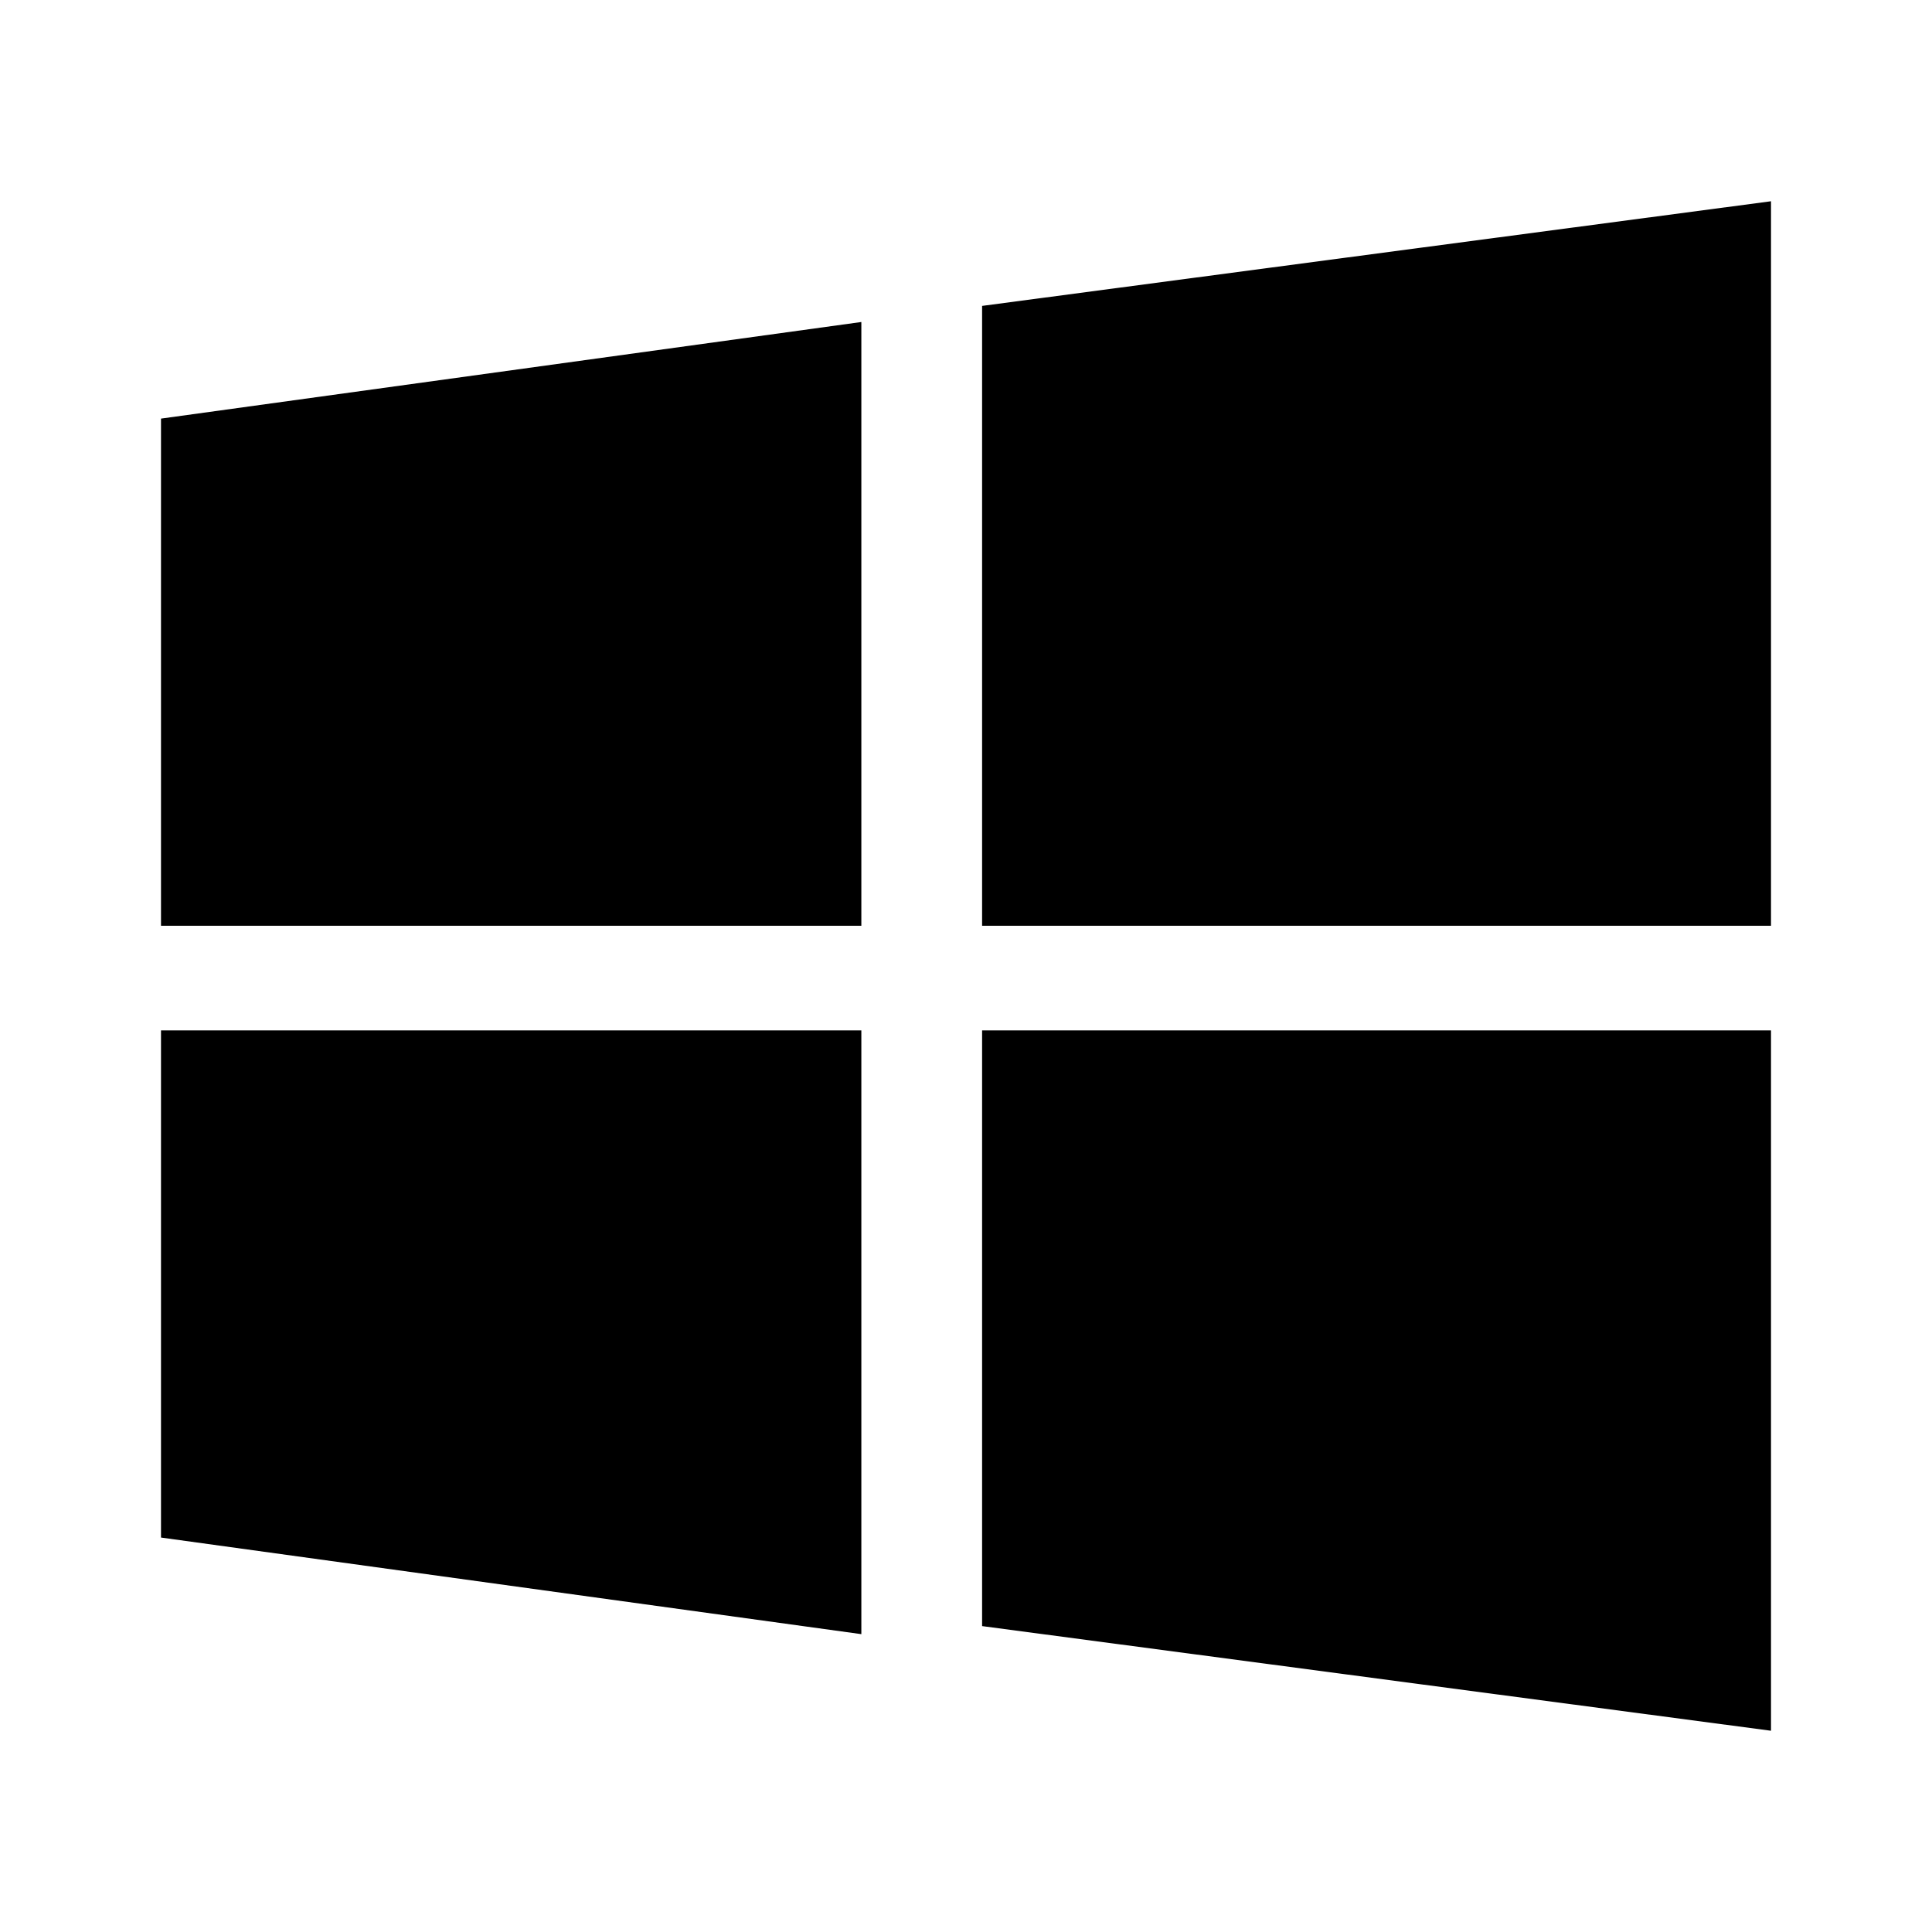
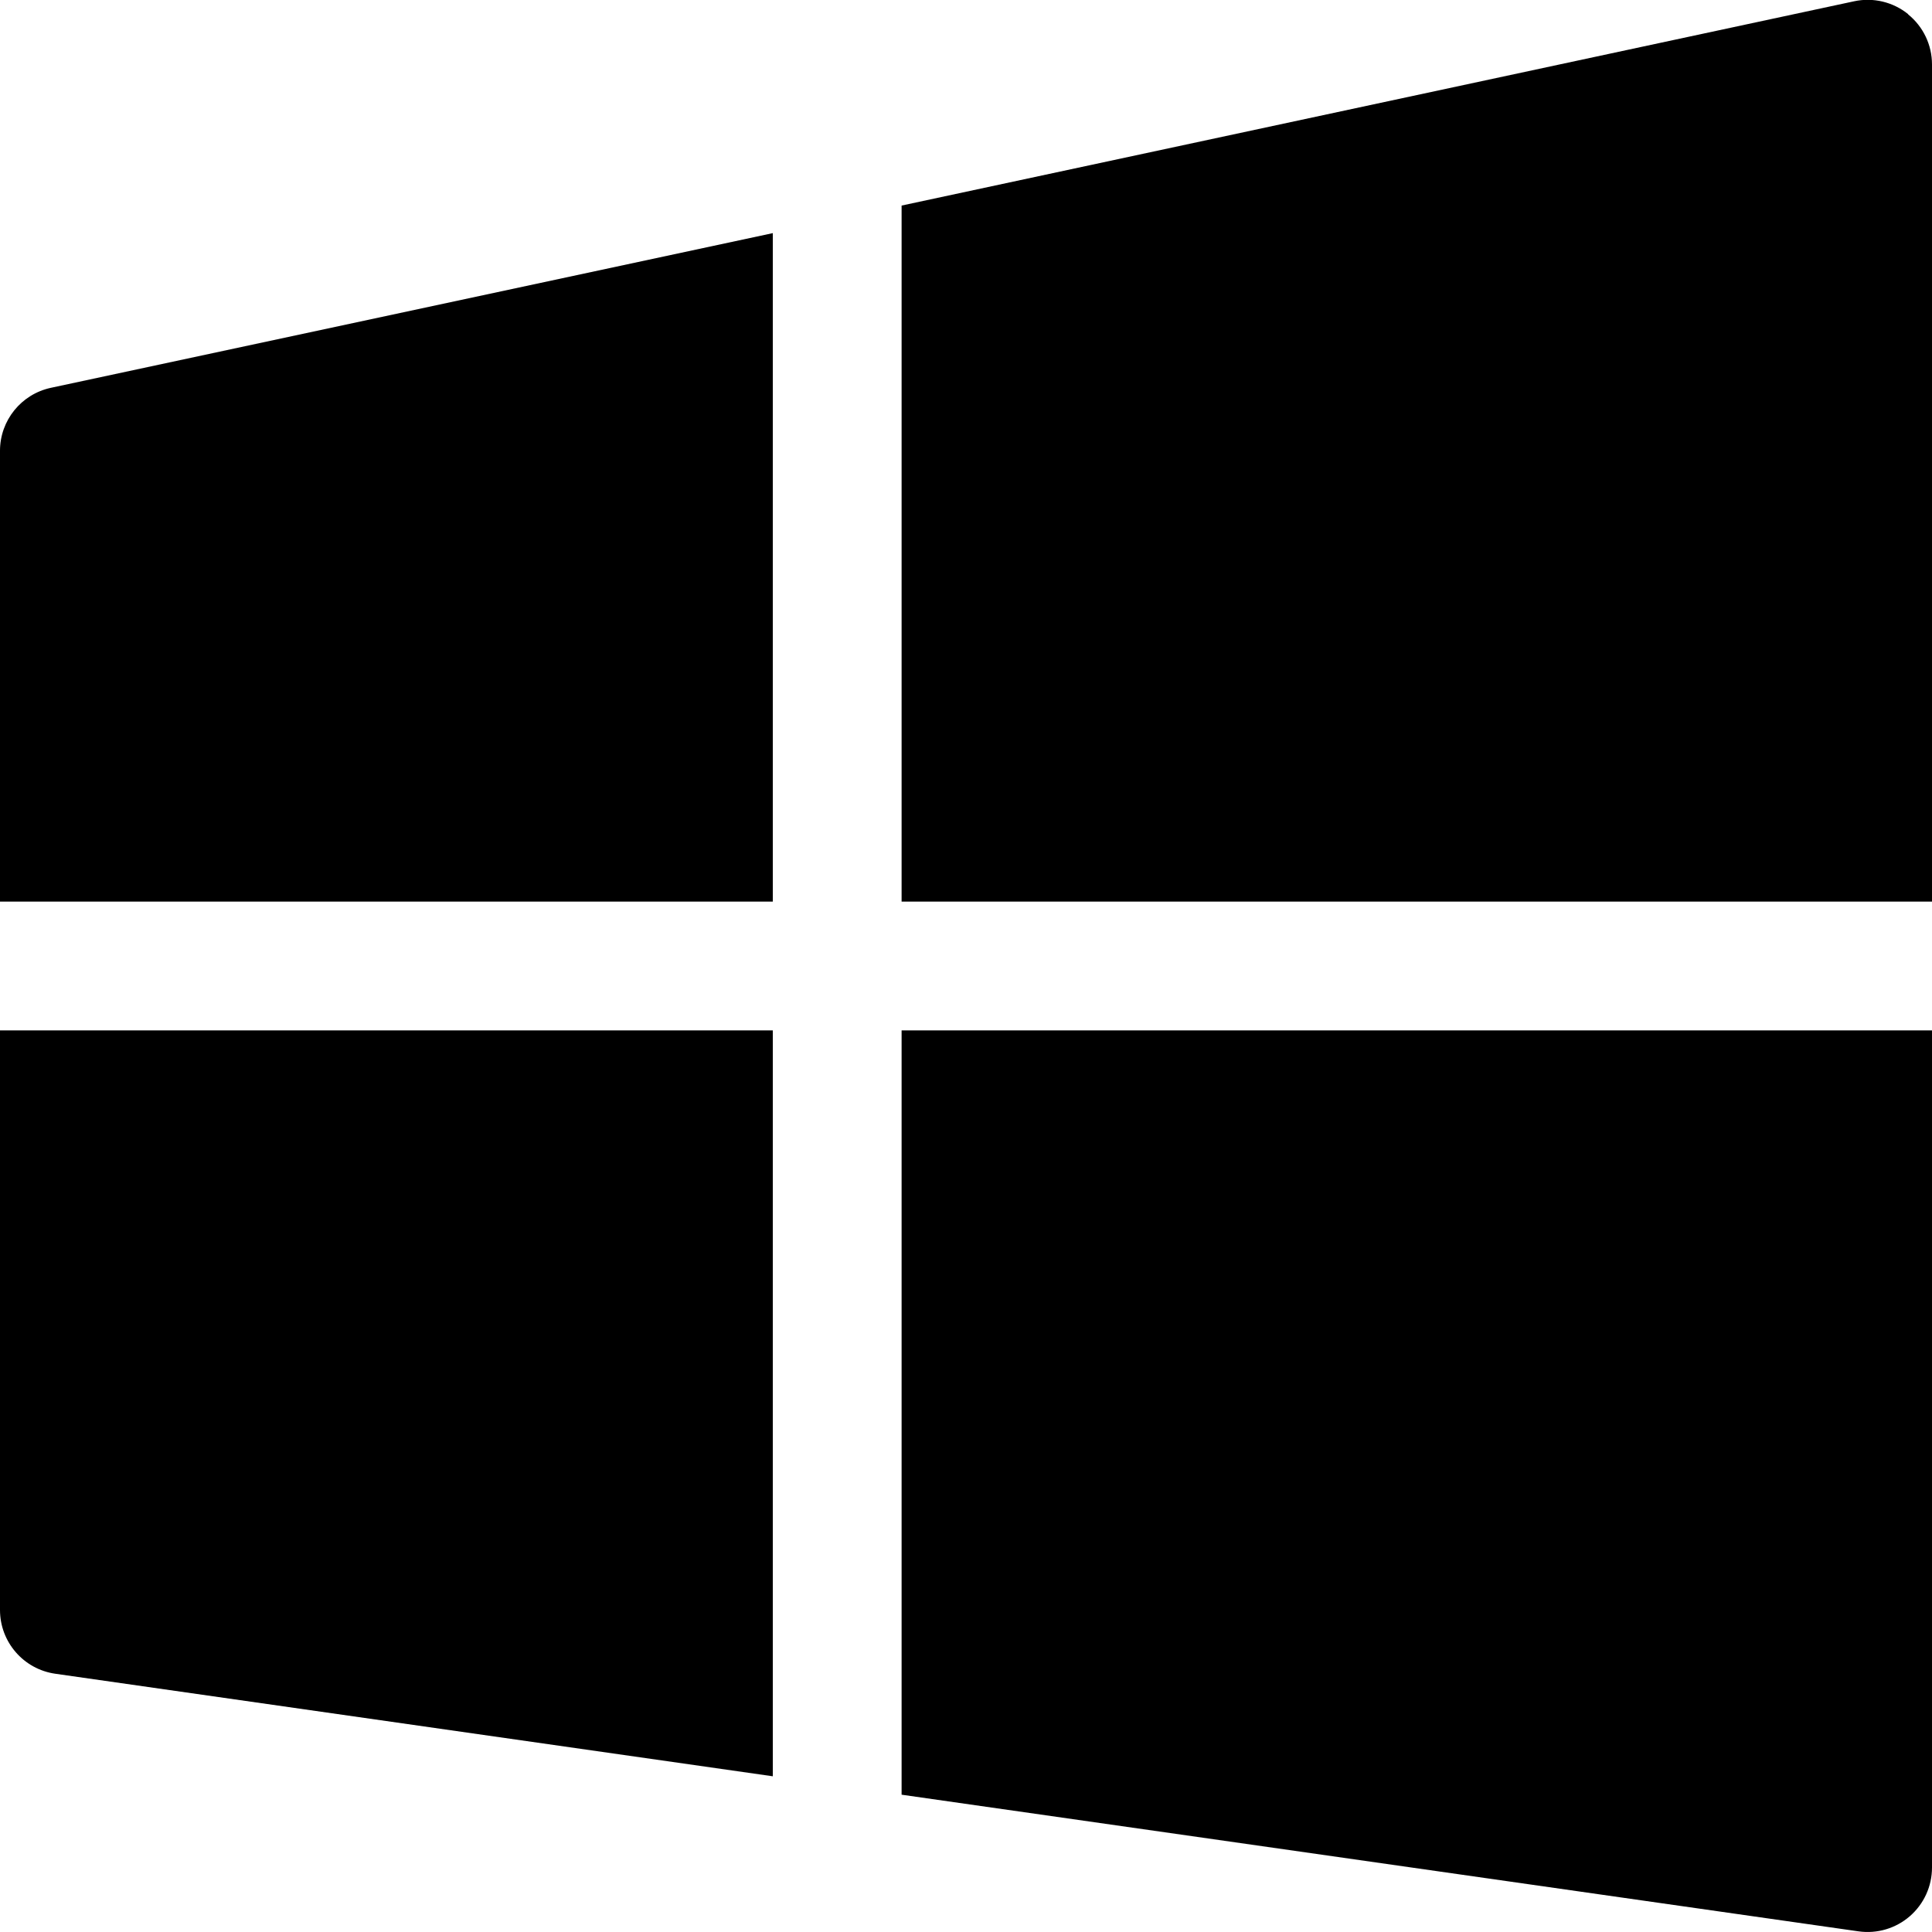
- <svg xmlns="http://www.w3.org/2000/svg" viewBox="0 0 24 24">
-   <path fill="#000" d="M2 5.2 10.7 4v7.5H2V5.2Zm10.2-1.4L22 2.5v9h-9.8V3.8ZM2 12.8h8.7v7.5L2 19.1v-6.3Zm10.2 0H22v8.7l-9.8-1.3v-7.4Z" />
+ <svg xmlns="http://www.w3.org/2000/svg" viewBox="0 0 15 15">
+   <path fill="#000" d="M14.814.111A.5.5 0 0 1 15 .5V7H7V1.596L14.395.01a.5.5 0 0 1 .42.1M6 1.81.395 3.011A.5.5 0 0 0 0 3.5V7h6zM0 8v4.5a.5.5 0 0 0 .43.495l5.57.796V8zm7 5.934 7.43 1.061A.5.5 0 0 0 15 14.5V8H7z" />
</svg>
